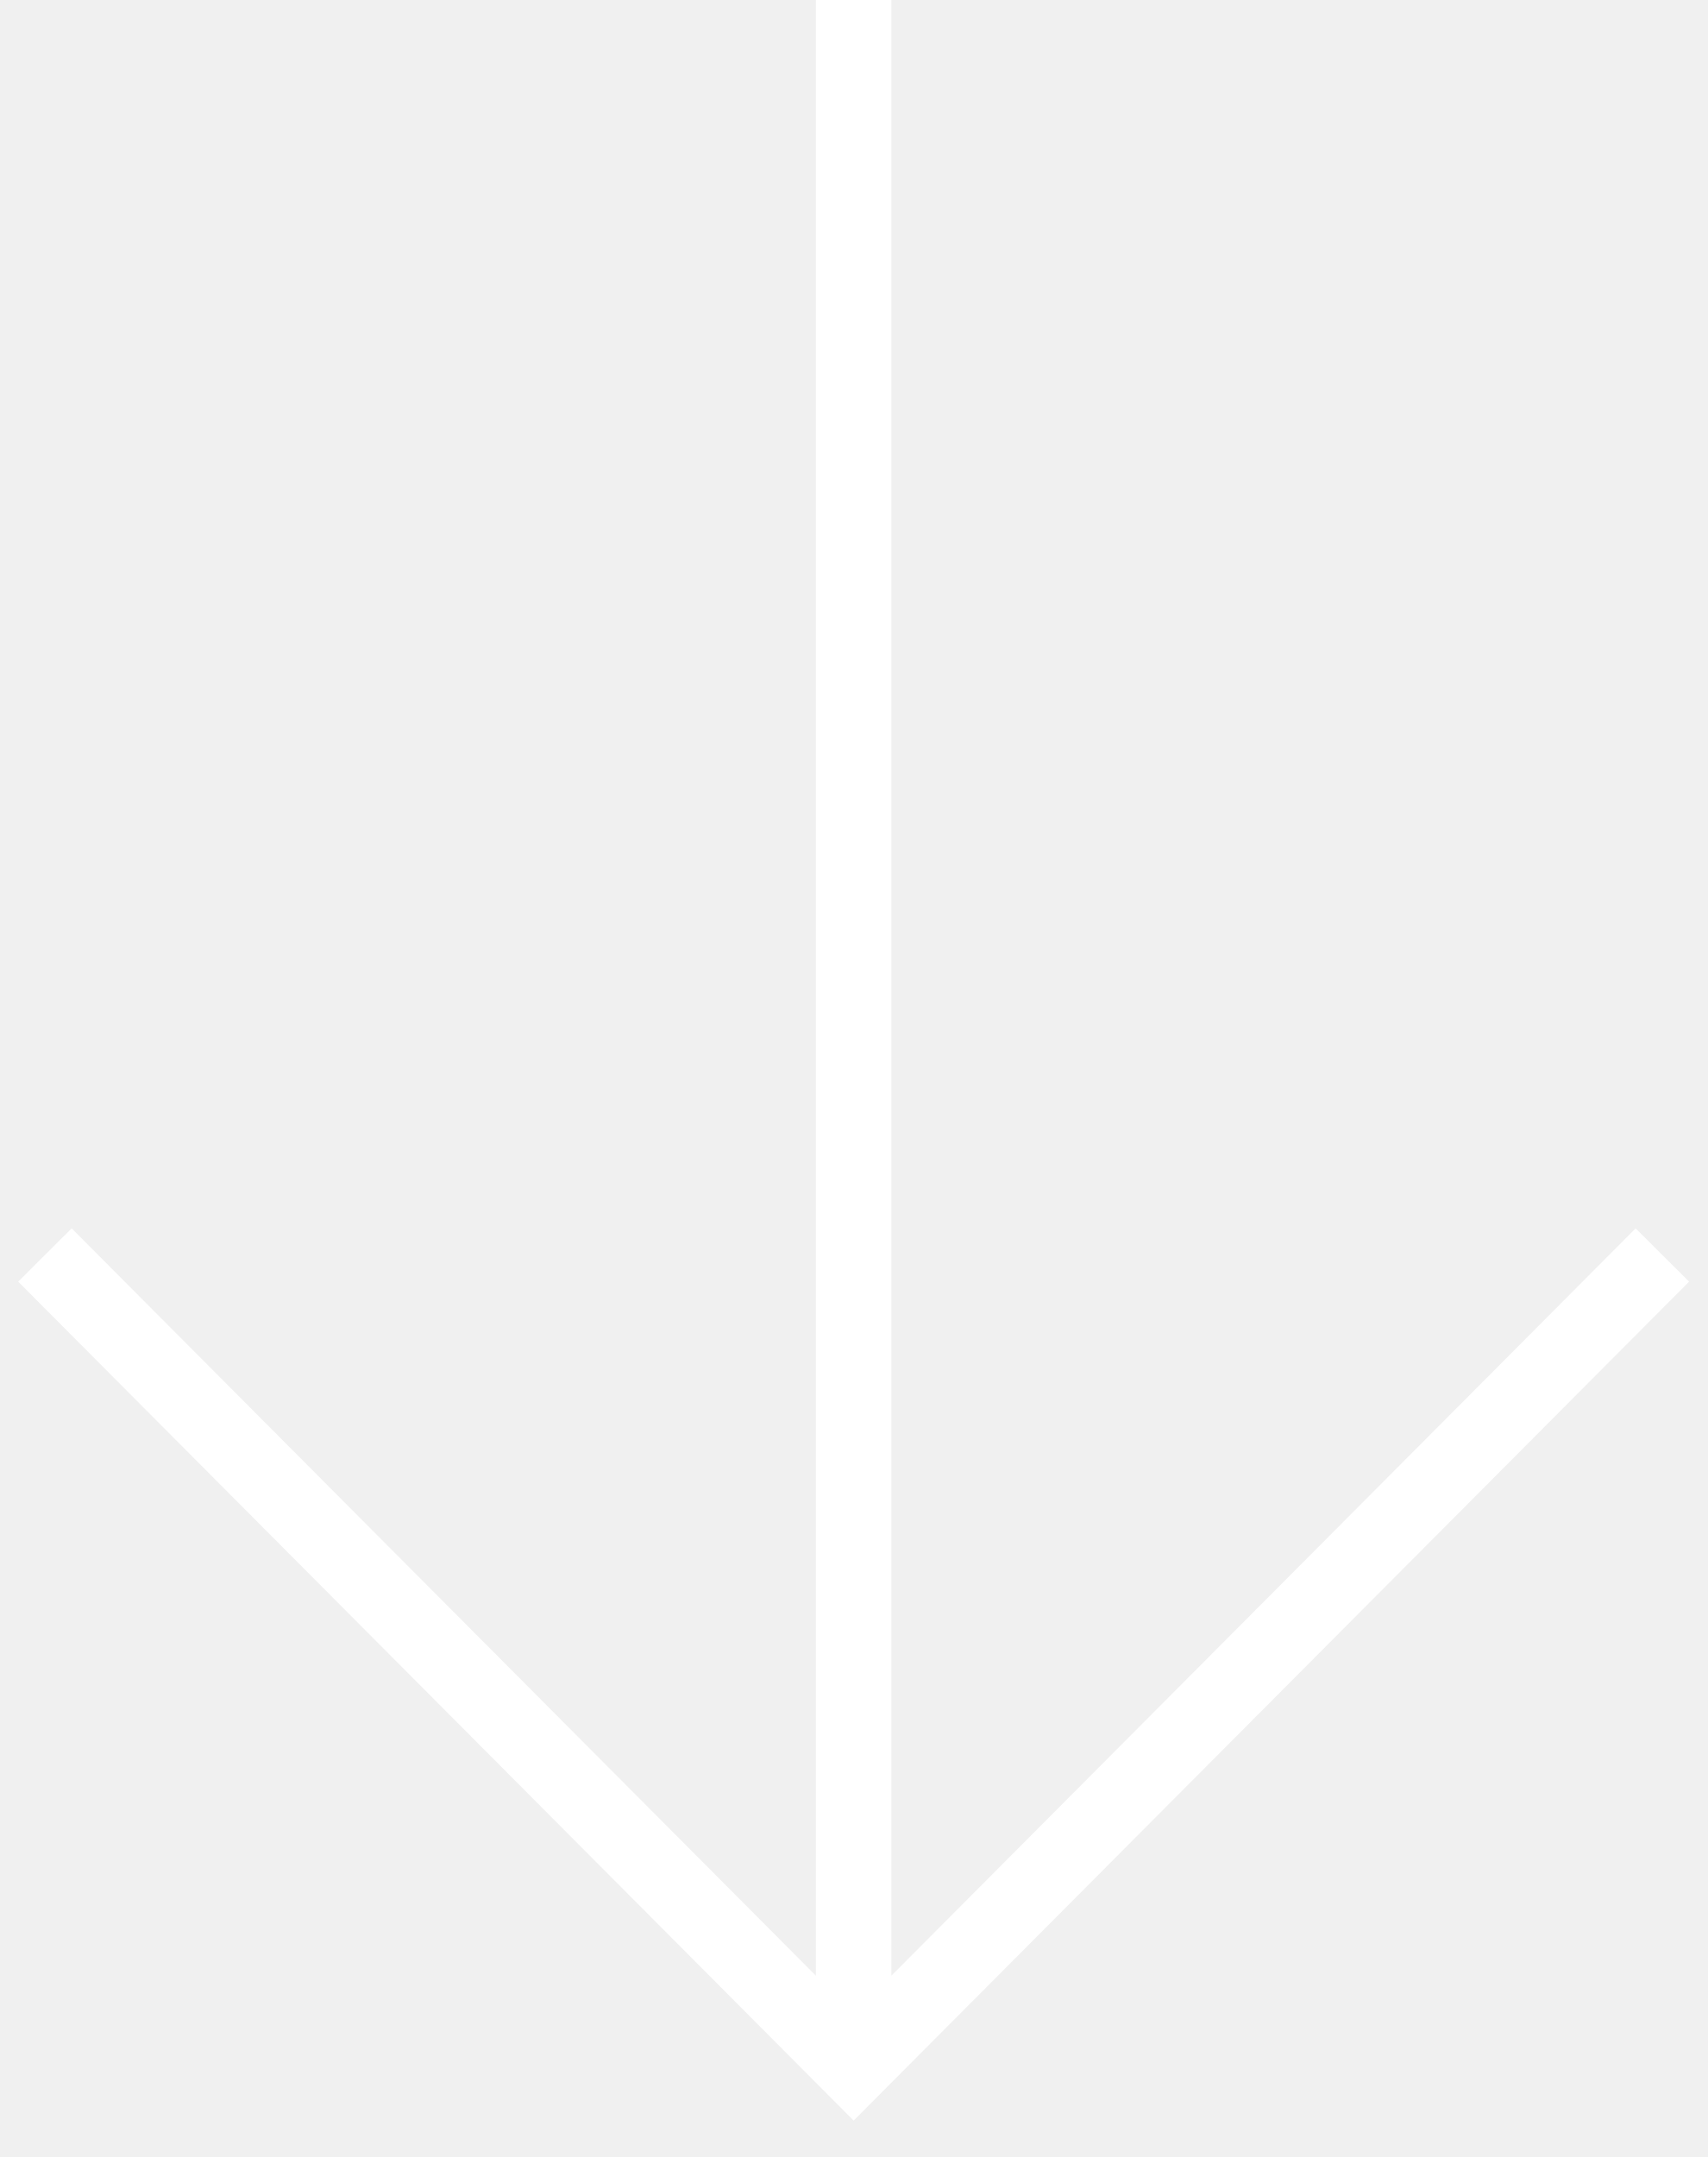
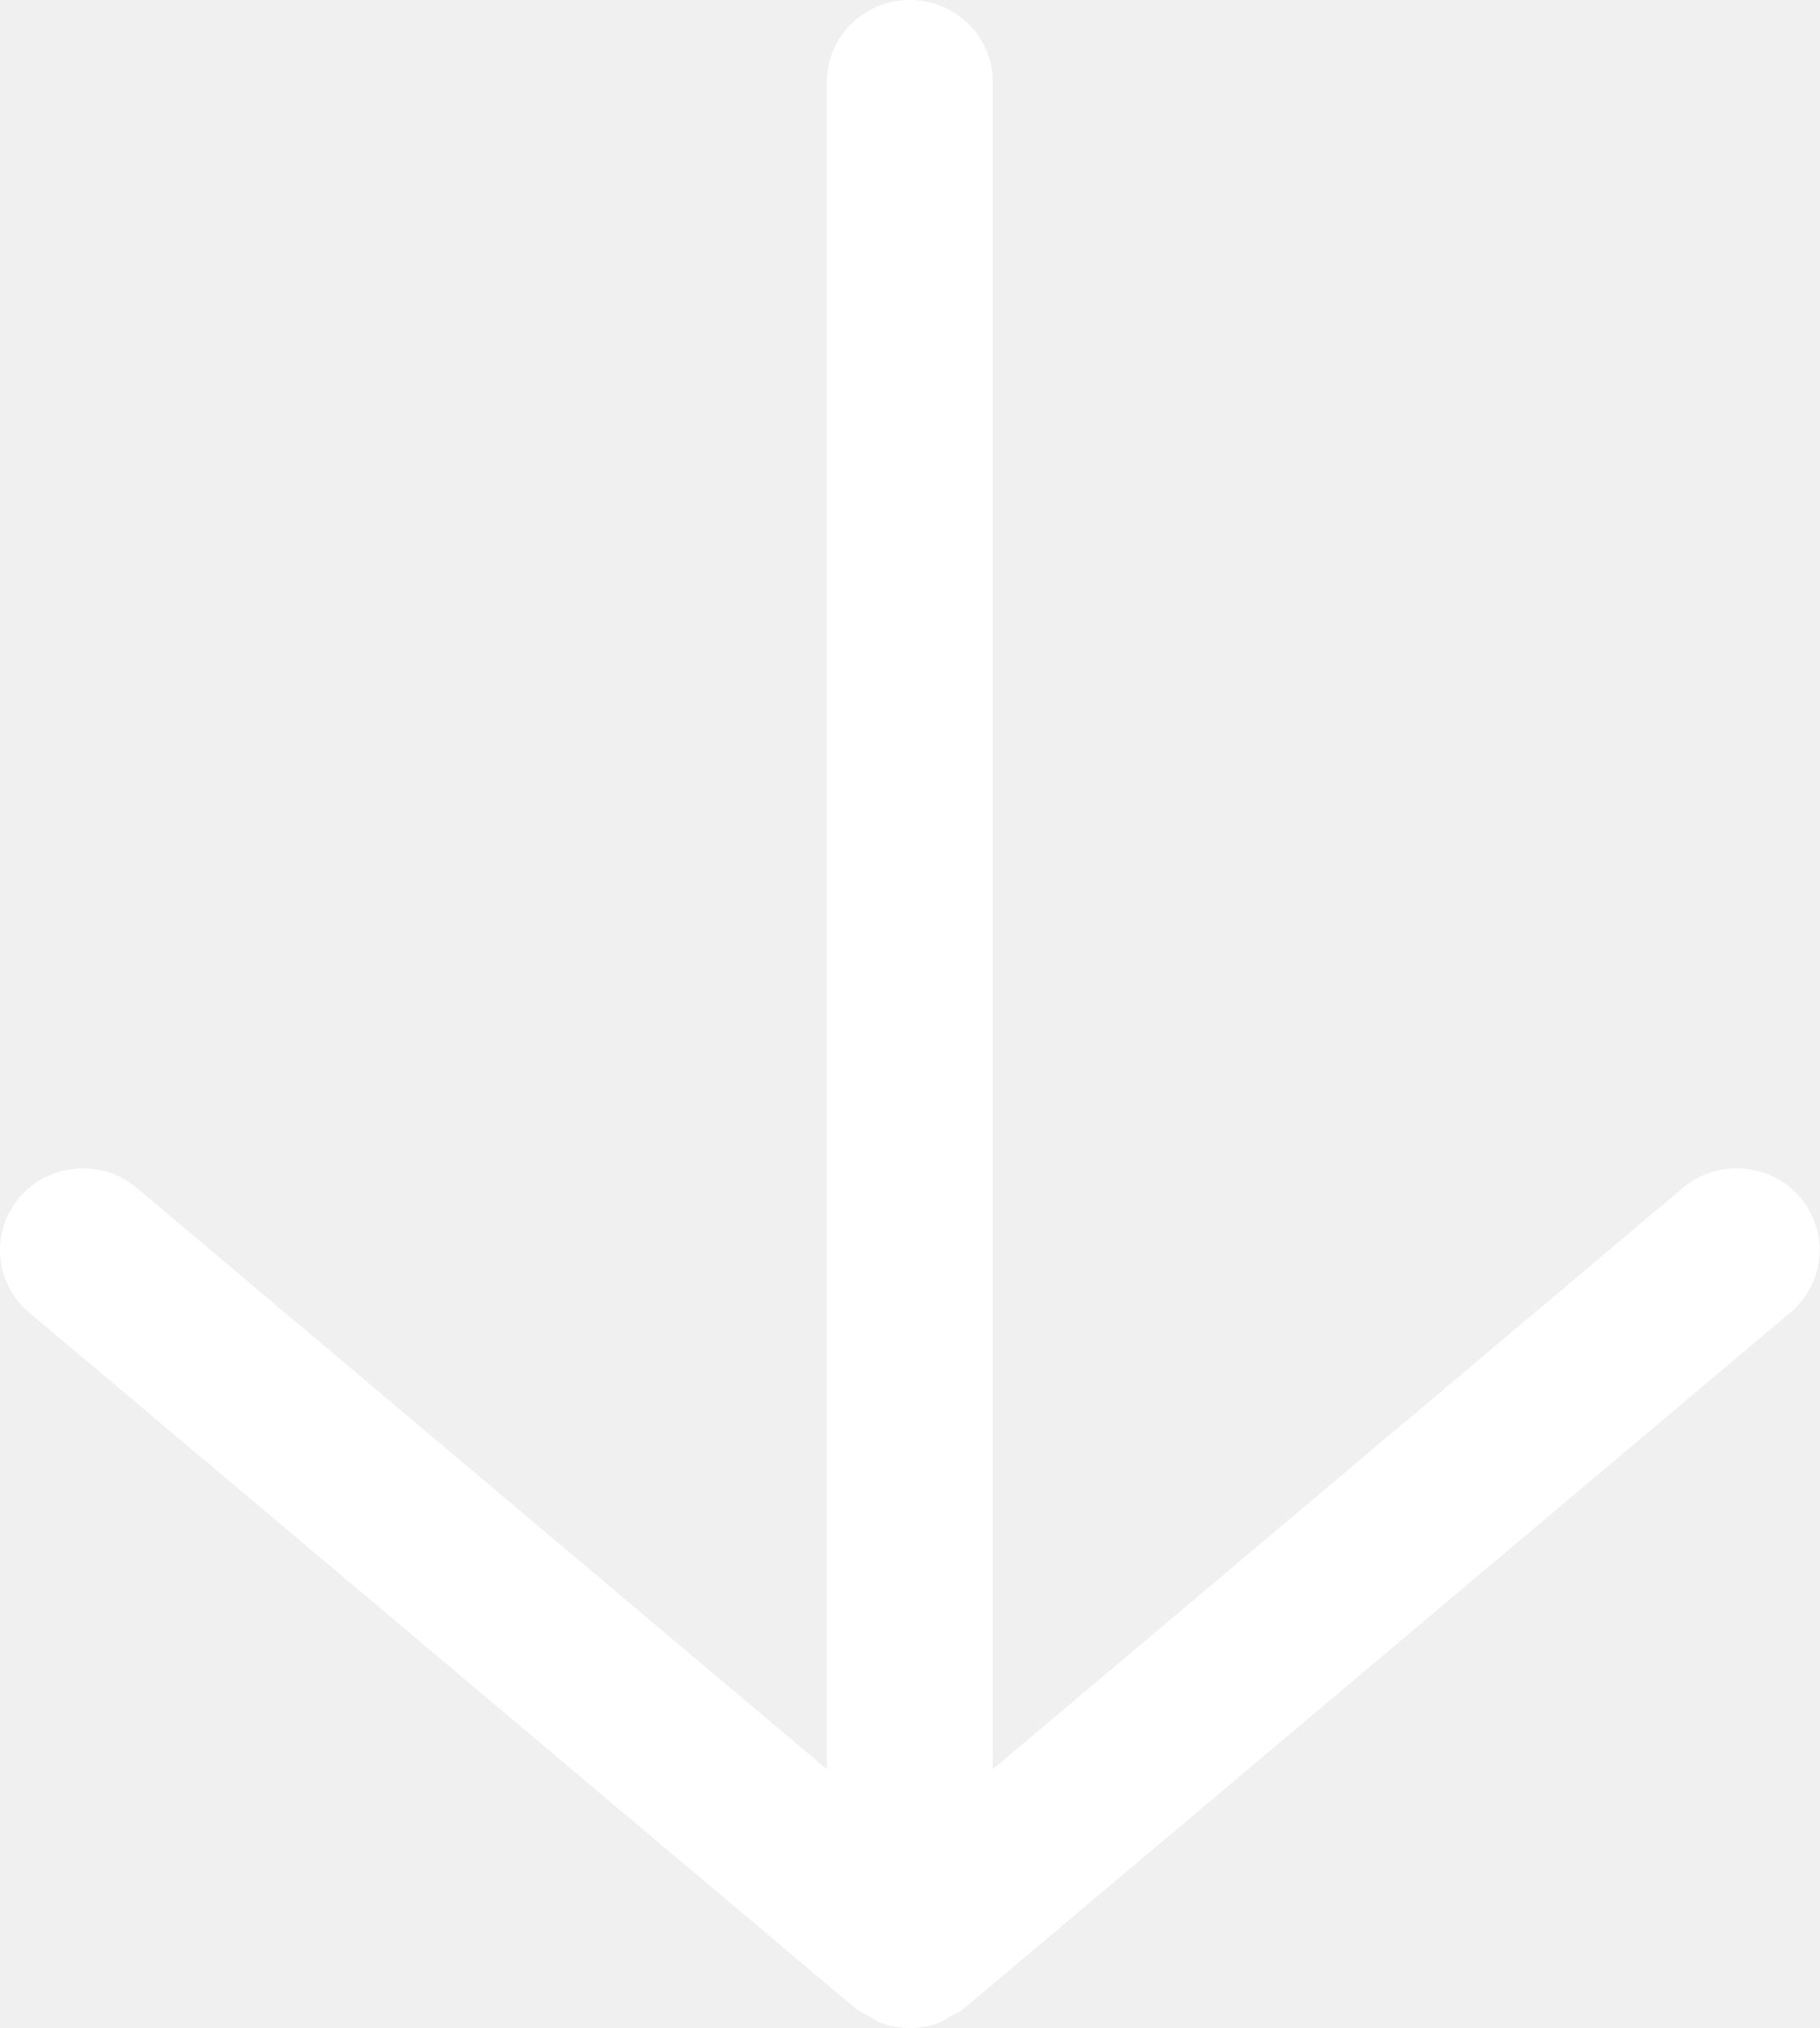
- <svg xmlns="http://www.w3.org/2000/svg" width="38px" height="48px" viewBox="0 0 38 48" version="1.1">
-   <g id="desktop" stroke="none" stroke-width="1" fill="none" fill-rule="evenodd">
-     <g id="d.-results" transform="translate(-270, -400)" stroke="#FFFFFF" stroke-width="1.68">
-       <path d="M284.072,441 L266.001,423 L284.072,405 M266,423 L312,423" id="seta" transform="translate(289, 423) scale(1, -1) rotate(90) translate(-289, -423) " />
-     </g>
-   </g>
+ <svg xmlns="http://www.w3.org/2000/svg" width="35" height="39" viewBox="0 0 35 39" fill="none">
+   <path fill-rule="evenodd" clip-rule="evenodd" d="M34.617 23.019C34.043 22.358 33.037 22.281 32.367 22.845L19.094 34.024V1.572C19.094 0.704 18.38 0 17.499 0C16.618 0 15.904 0.704 15.904 1.572V34.024L2.631 22.845C1.961 22.281 0.955 22.358 0.381 23.019C-0.189 23.681 -0.11 24.673 0.557 25.237L16.463 38.63C16.542 38.695 16.635 38.728 16.721 38.777C16.787 38.814 16.846 38.863 16.918 38.89C17.293 39.037 17.707 39.037 18.084 38.89C18.156 38.863 18.212 38.814 18.277 38.777C18.365 38.728 18.458 38.695 18.535 38.63L34.441 25.237C34.809 24.924 35 24.484 35 24.04C35 23.677 34.872 23.316 34.617 23.019Z" fill="white" />
</svg>
